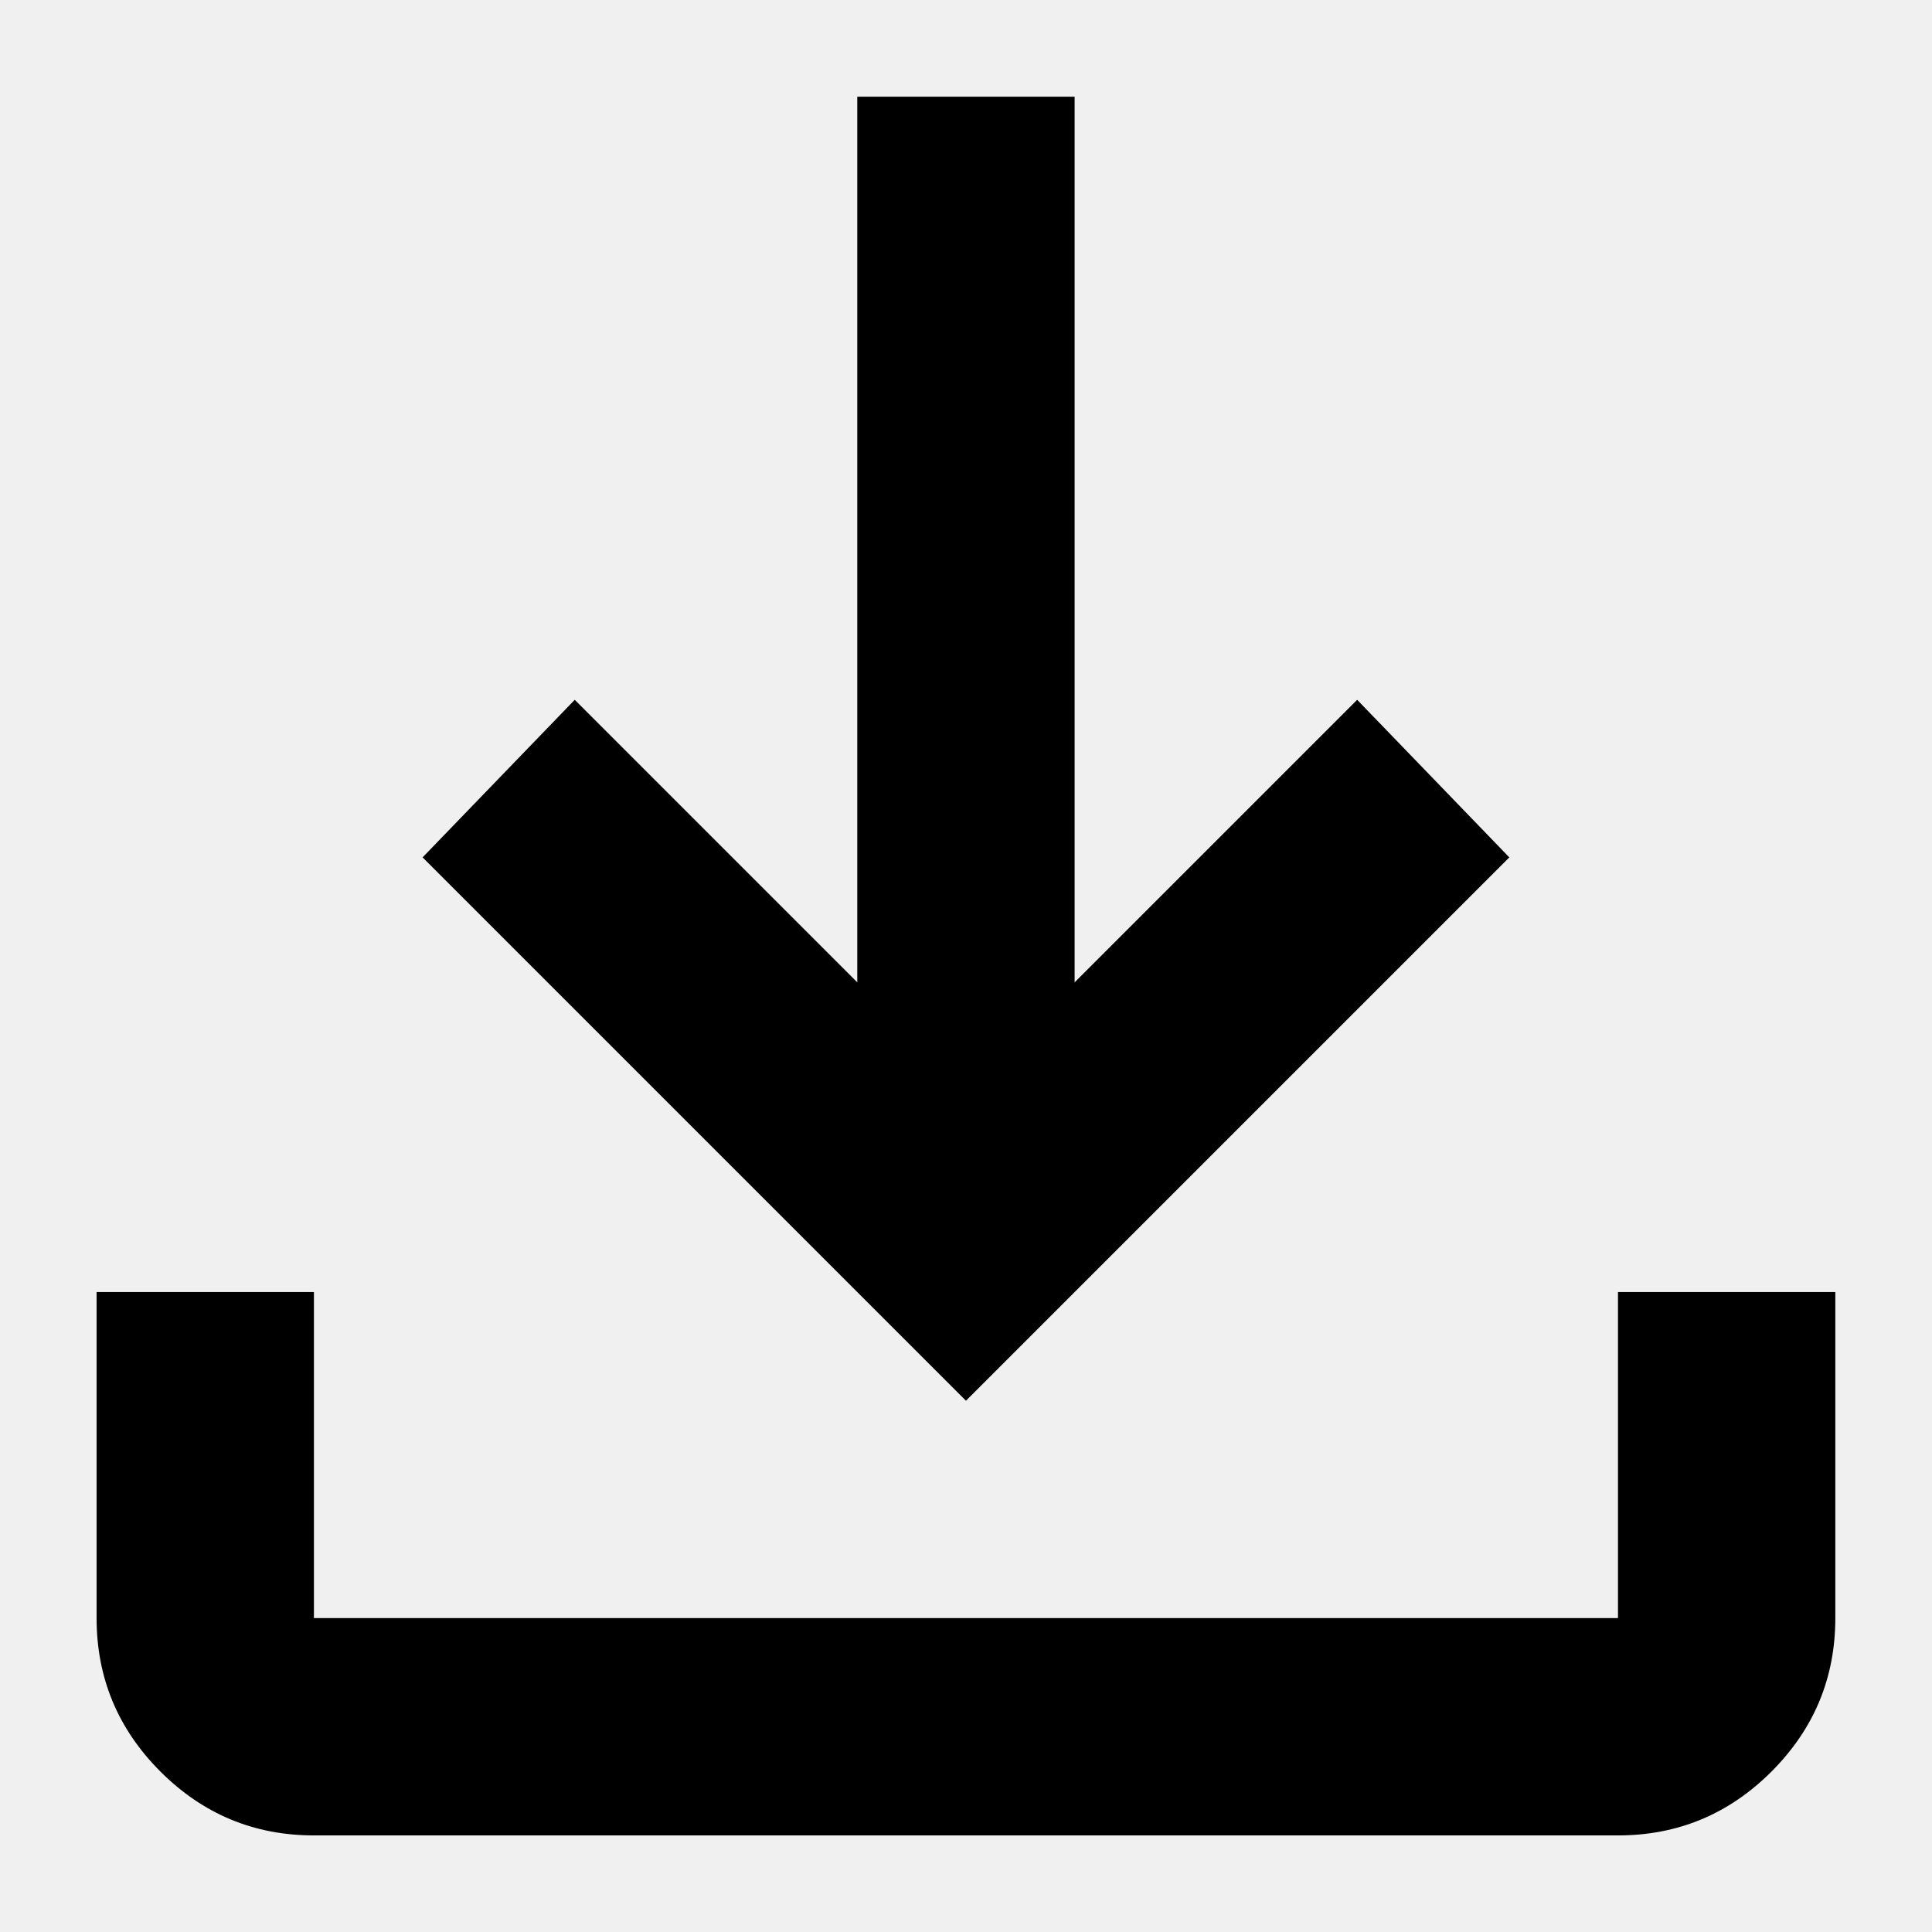
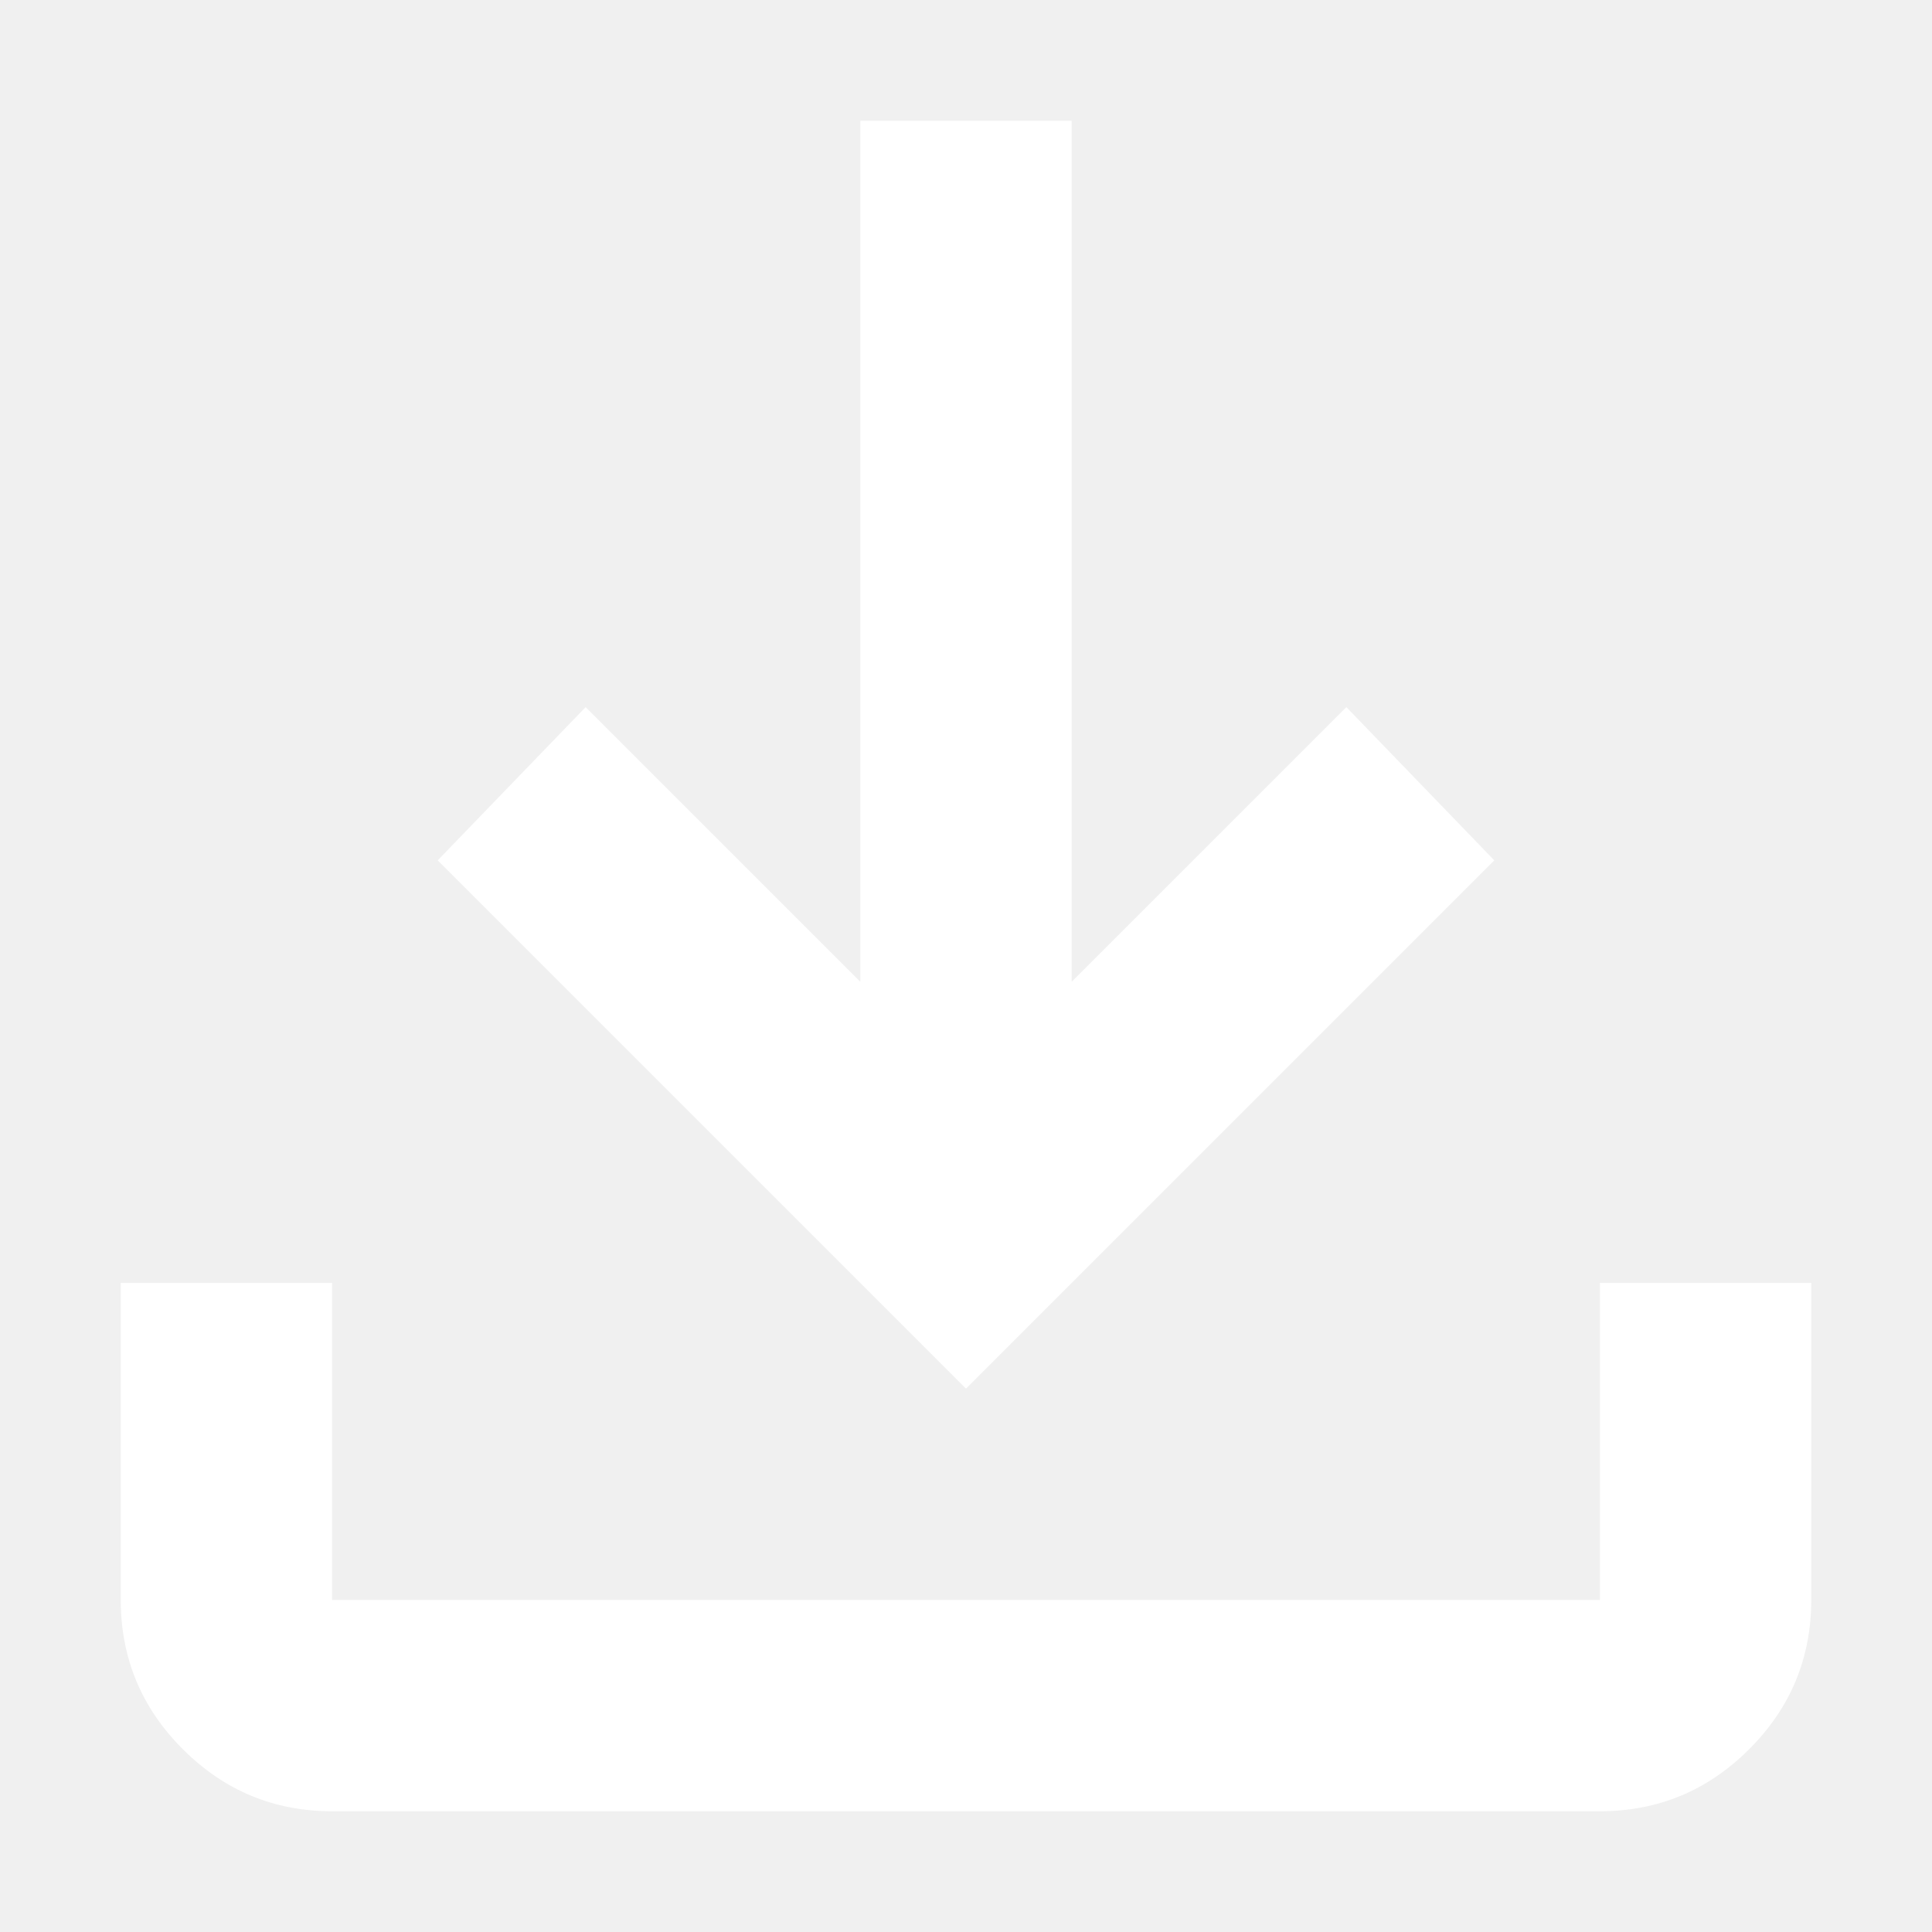
- <svg xmlns="http://www.w3.org/2000/svg" width="1e3mm" height="1e3mm" version="1.1" viewBox="0 0 1e3 1e3" xml:space="preserve">
-   <g transform="matrix(1.4062 0 0 1.4062 -175 1175)" stroke-width="0">
-     <path d="m480-320-200-200 56-58 104 104v-326h80v326l104-104 56 58zm-240 160q-33 0-56.5-23.5t-23.5-56.5v-120h80v120h480v-120h80v120q0 33-23.5 56.5t-56.5 23.5z" stroke-width="0" />
-   </g>
+ <svg xmlns="http://www.w3.org/2000/svg" width="16mm" height="16mm" version="1.1" viewBox="0 0 16 16" xml:space="preserve">
+   <path d="m8 11.5-4.375-4.375 1.225-1.269 2.275 2.275v-7.131h1.75v7.131l2.275-2.275 1.225 1.269zm-5.25 3.5q-0.722 0-1.236-0.514-0.514-0.514-0.514-1.236v-2.625h1.75v2.625h10.5v-2.625h1.75v2.625q0 0.722-0.514 1.236-0.514 0.514-1.236 0.514z" fill="#fff" />
</svg>
